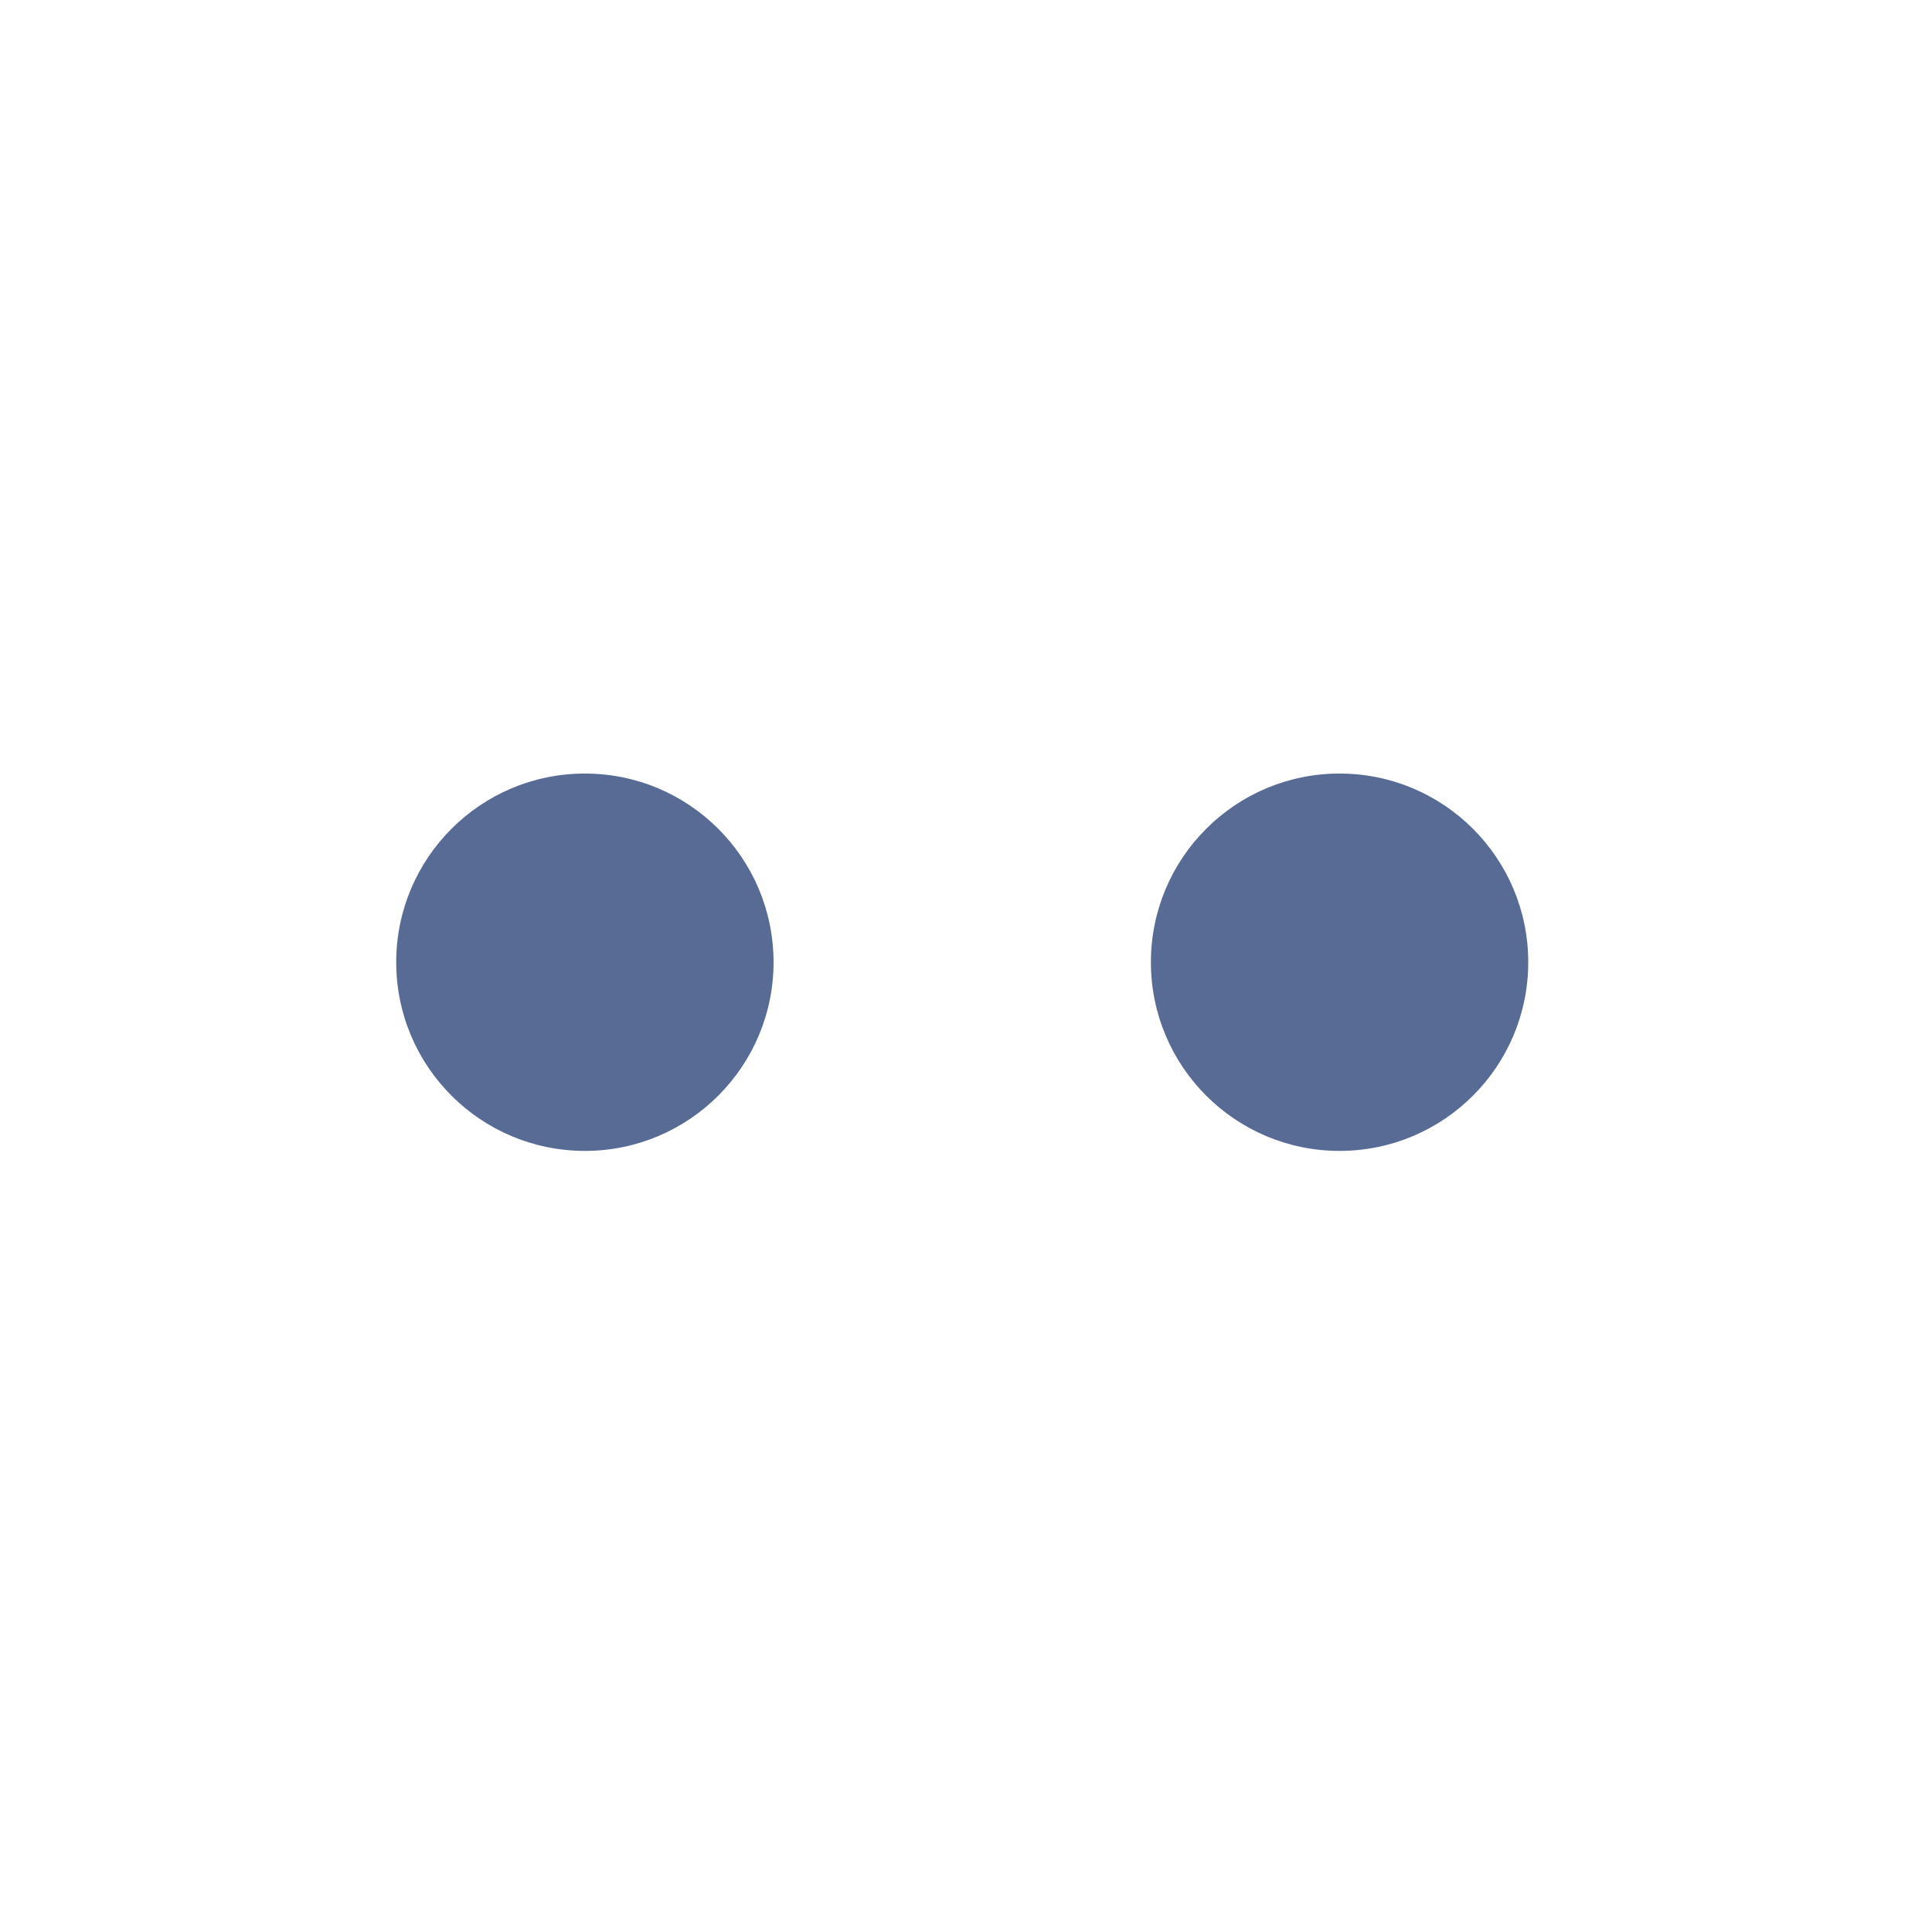
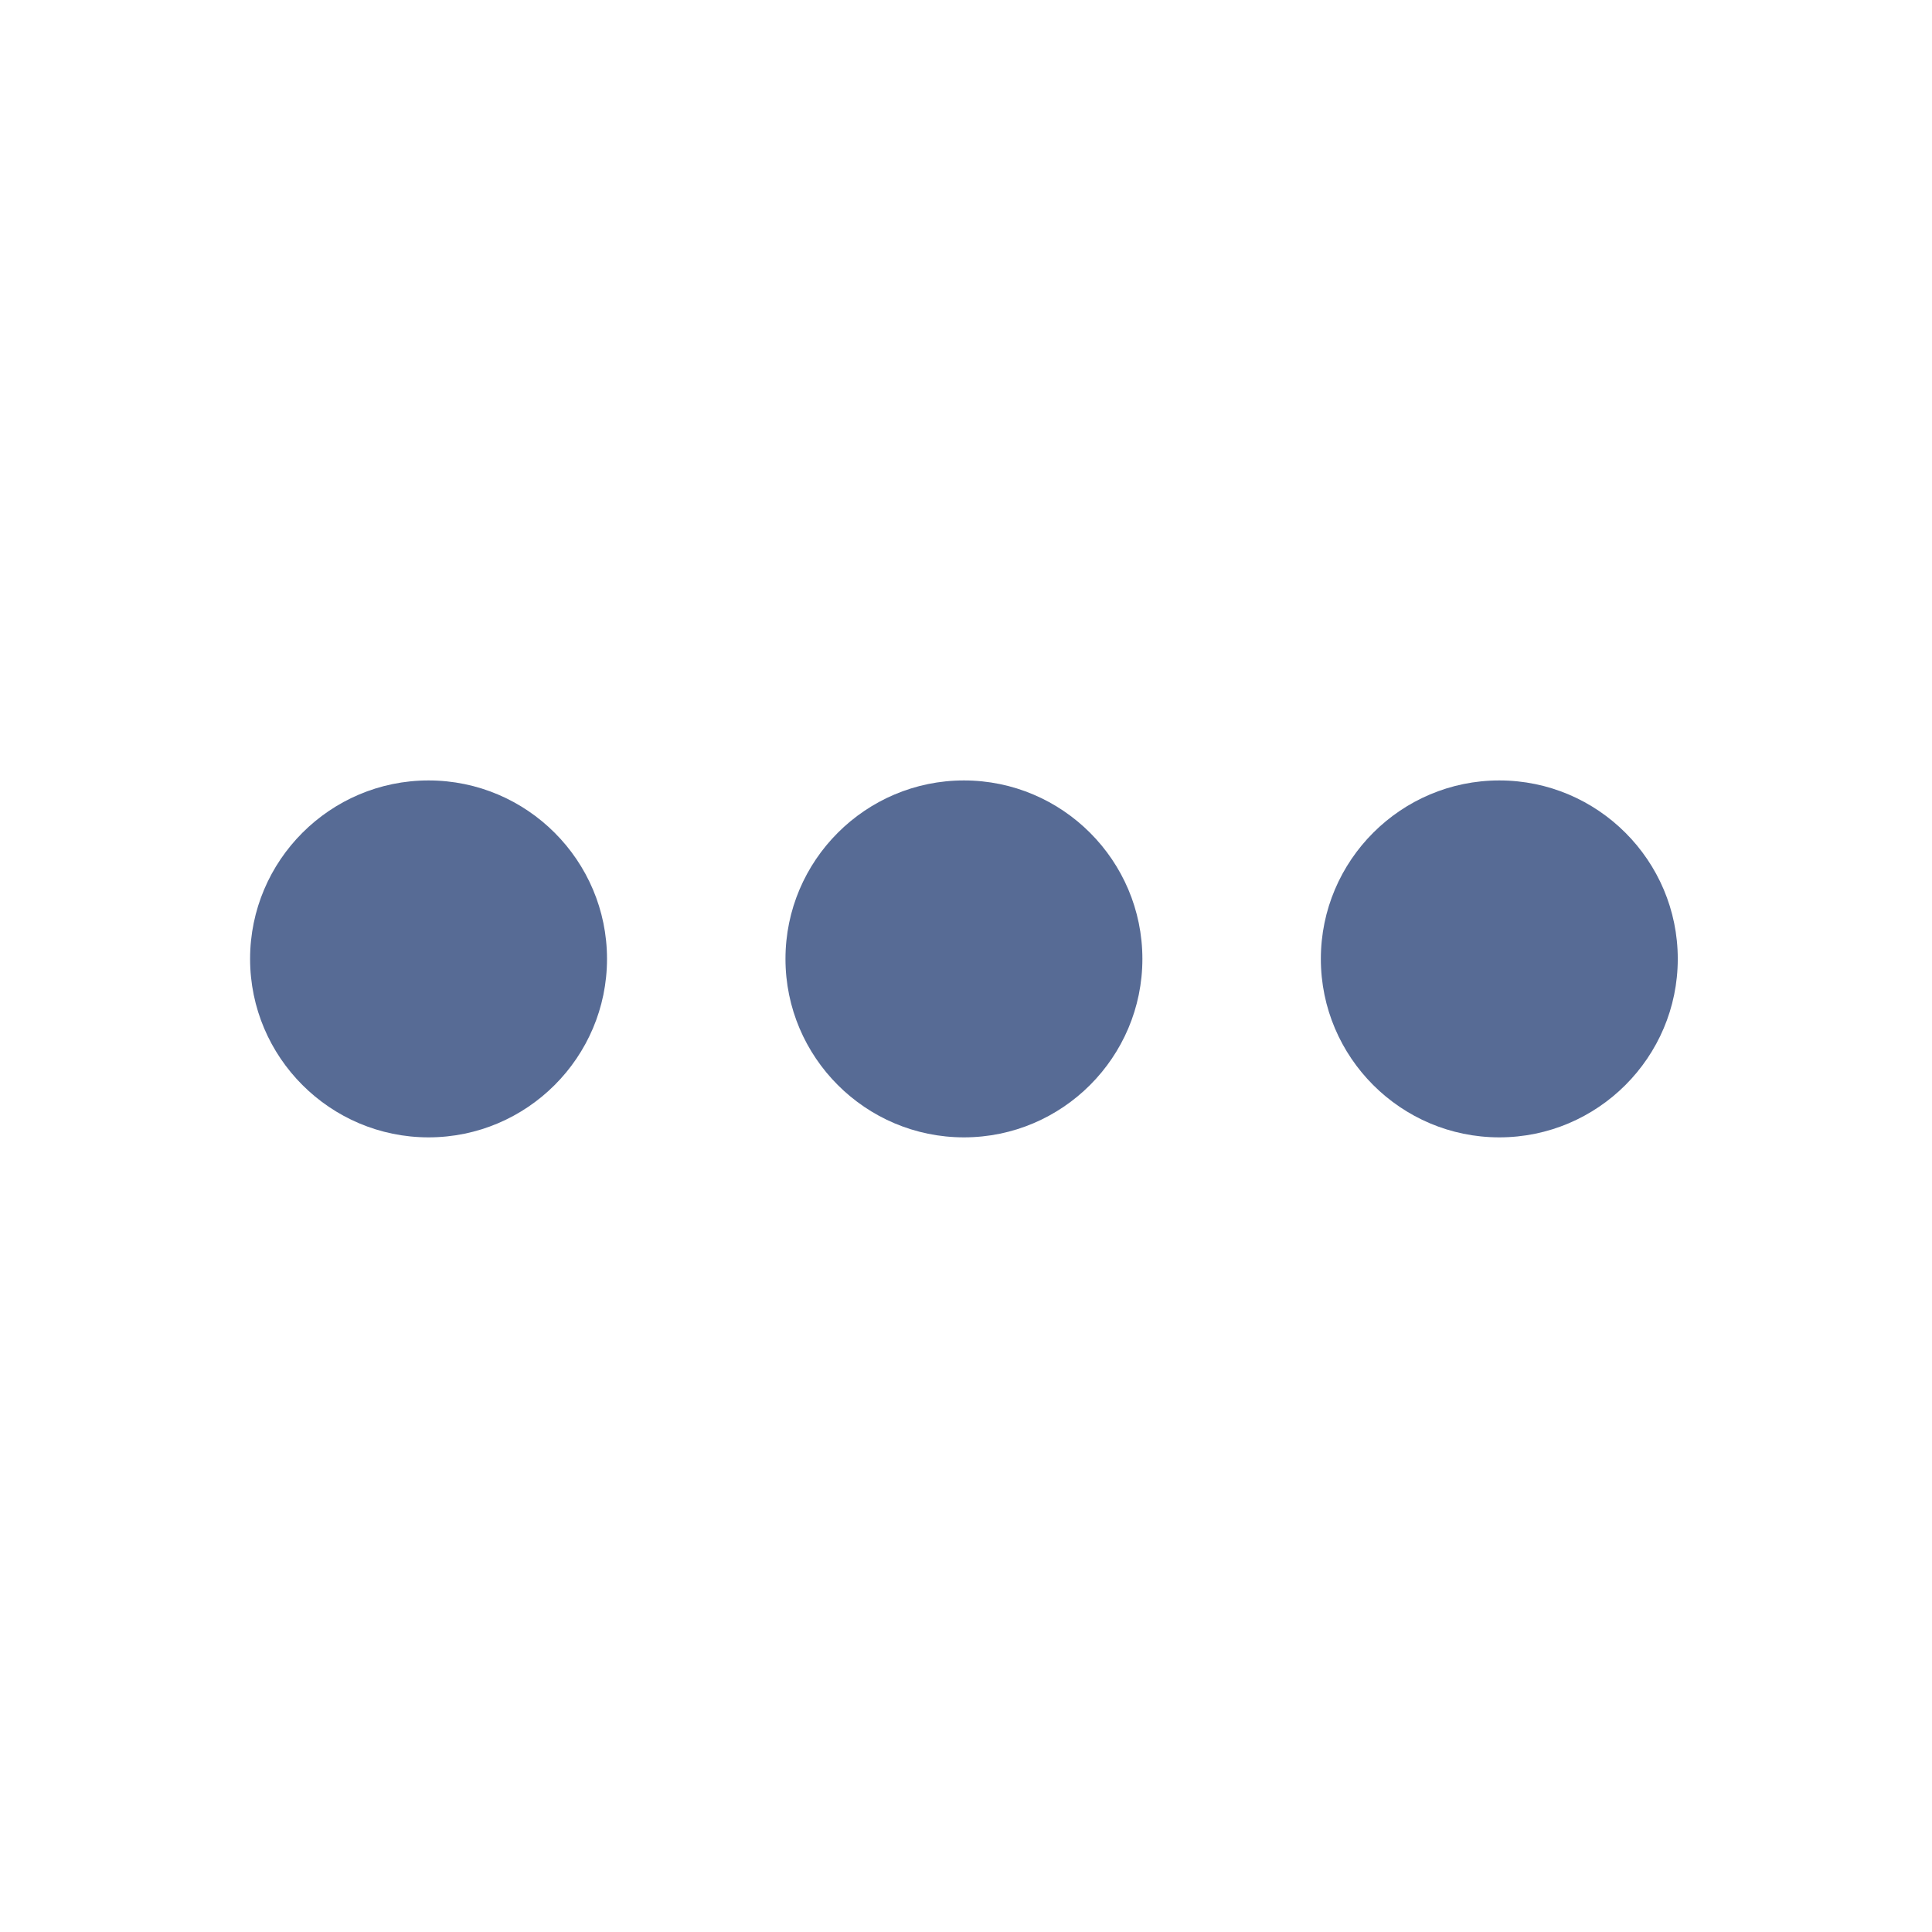
- <svg xmlns="http://www.w3.org/2000/svg" version="1.1" baseProfile="full" width="20" height="20" viewBox="0 0 512 512">
-   <g>
-     <circle r="50" cy="255" cx="355" fill="#576b95" />
-     <circle r="50" cy="255" cx="155" fill="#576b95" />
-   </g>
+ <svg xmlns="http://www.w3.org/2000/svg" t="1703210138918" class="icon" viewBox="0 0 1024 1024" version="1.1" p-id="33039" width="18" height="18">
+   <path d="M227.141 413.648c-52.15 0-94.587 42.44-94.587 94.587 0 52.15 42.438 94.587 94.587 94.587 52.148 0 94.587-42.438 94.587-94.587C321.728 456.088 279.289 413.648 227.141 413.648z" fill="#576b95" p-id="33040" />
+   <path d="M510.903 413.648c-52.15 0-94.587 42.44-94.587 94.587 0 52.15 42.438 94.587 94.587 94.587 52.148 0 94.587-42.438 94.587-94.587C605.49 456.088 563.052 413.648 510.903 413.648z" fill="#576b95" p-id="33041" />
+   <path d="M794.666 413.648c-52.15 0-94.587 42.44-94.587 94.587 0 52.15 42.438 94.587 94.587 94.587 52.148 0 94.587-42.438 94.587-94.587C889.253 456.088 846.814 413.648 794.666 413.648z" fill="#576b95" p-id="33042" />
</svg>
